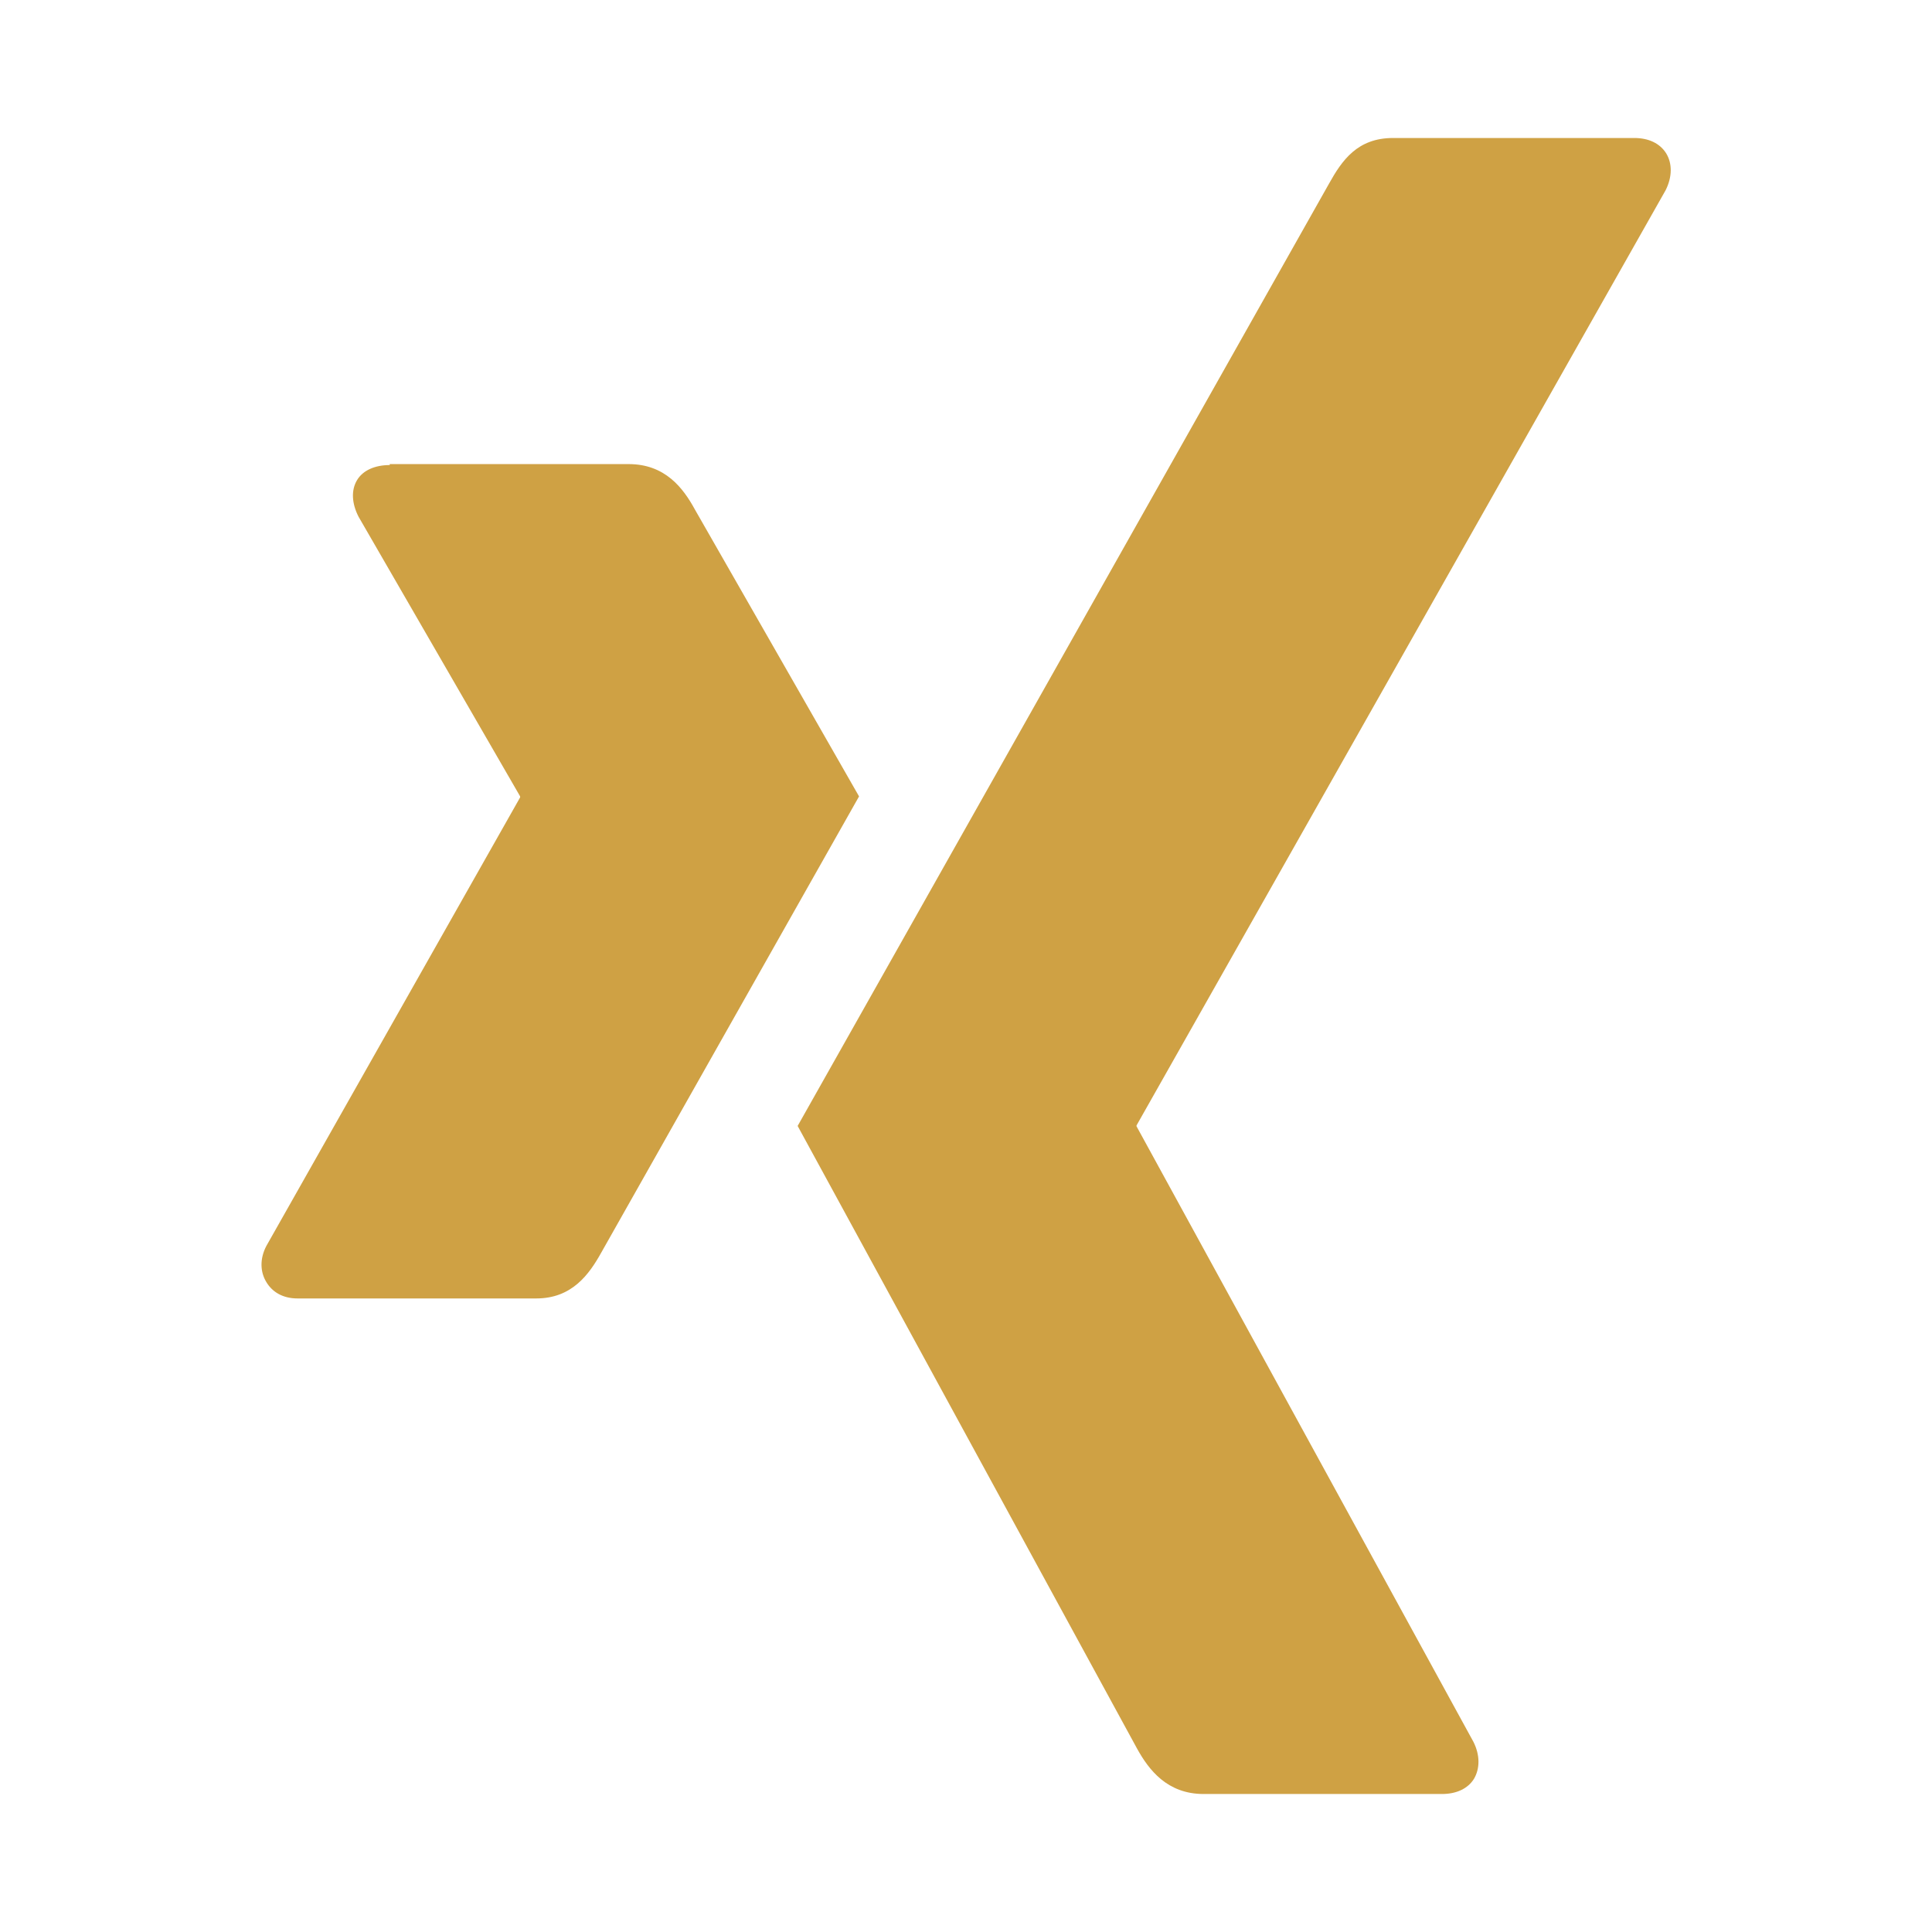
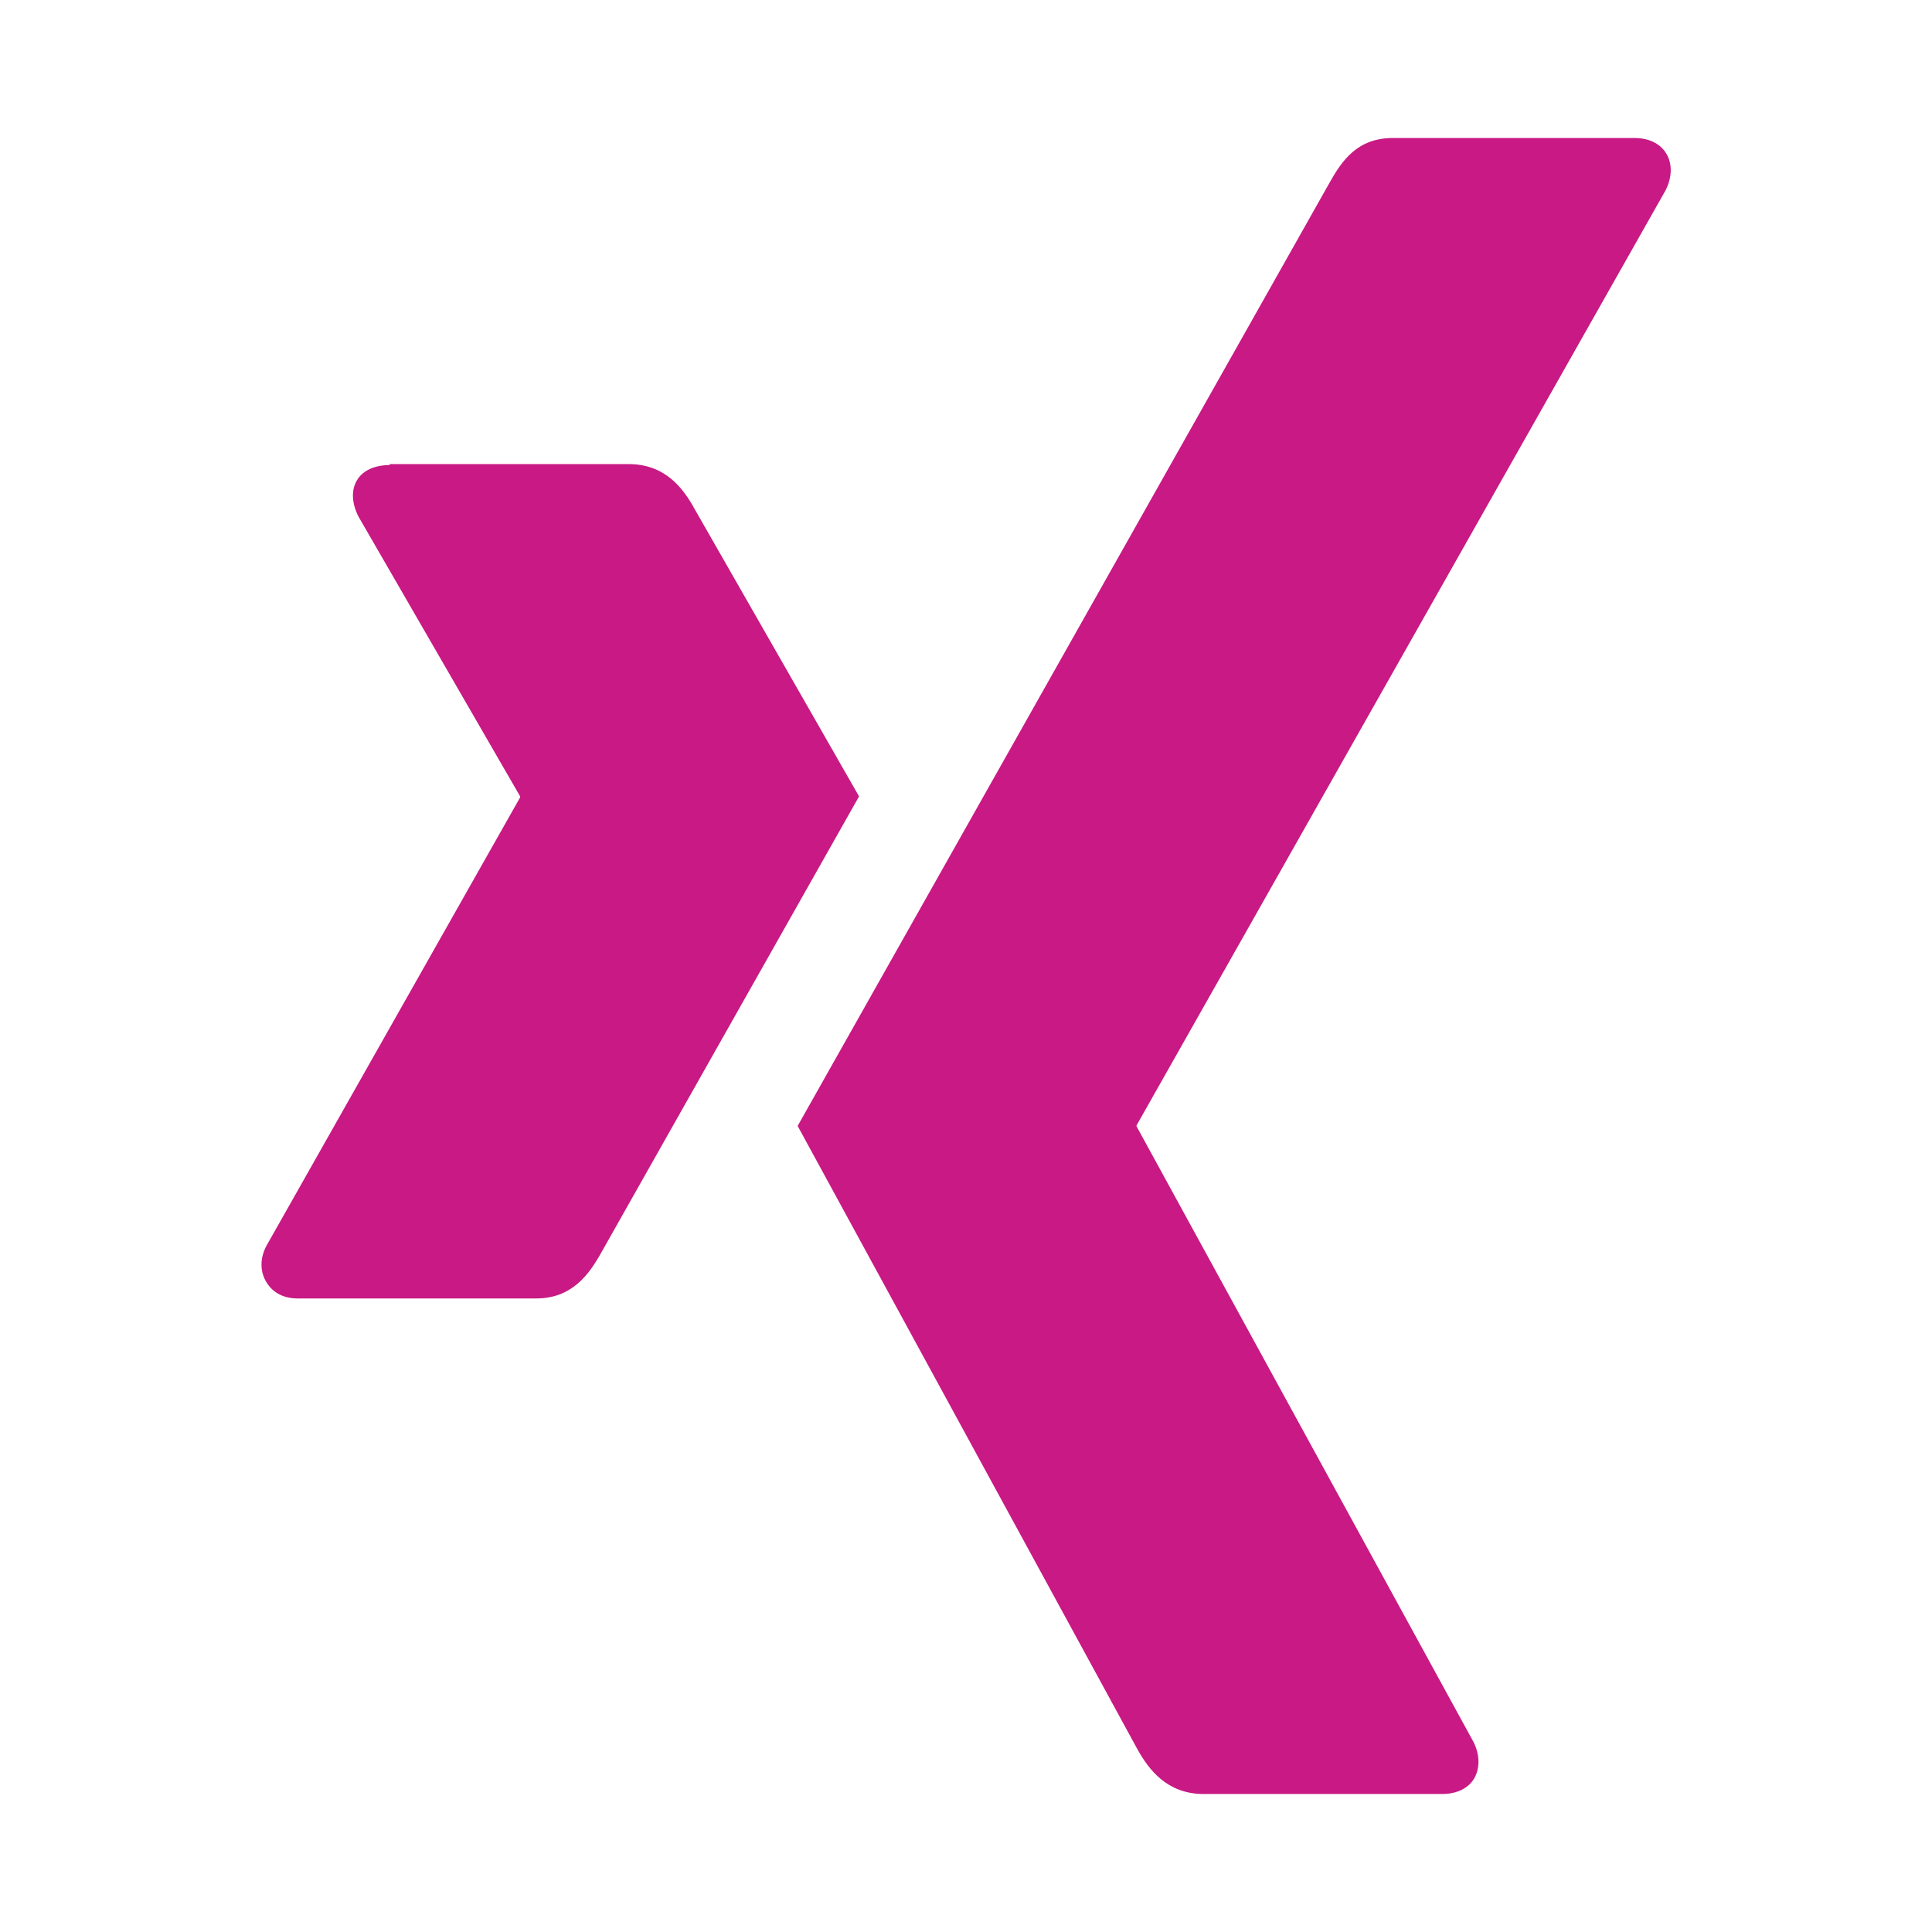
- <svg xmlns="http://www.w3.org/2000/svg" fill="#CFA144" width="800px" height="800px" viewBox="0 0 14 14" role="img" focusable="false" aria-hidden="true">
+ <svg xmlns="http://www.w3.org/2000/svg" fill="#C81984" width="800px" height="800px" viewBox="0 0 14 14" role="img" focusable="false" aria-hidden="true">
  <path d="M 10.094,1 C 9.836,1 9.724,1.163 9.631,1.33 c 0,0 -3.728,6.612 -3.851,6.829 0.007,0.012 2.459,4.511 2.459,4.511 0.085,0.154 0.218,0.33 0.483,0.33 l 1.727,0 c 0.105,0 0.188,-0.039 0.232,-0.11 0.044,-0.075 0.044,-0.173 -0.004,-0.268 L 8.237,8.164 c -0.002,-0.003 -0.002,-0.008 0,-0.011 L 12.07,1.378 c 0.048,-0.096 0.049,-0.194 0.003,-0.268 C 12.028,1.039 11.947,1 11.843,1 l -1.749,0 z M 2.824,3.37 c -0.105,0 -0.193,0.037 -0.236,0.108 -0.045,0.074 -0.039,0.17 0.01,0.266 l 1.17,2.025 c 0.002,0.005 0.002,0.008 0,0.011 l -1.837,3.247 c -0.05,0.094 -0.046,0.191 0,0.265 0.043,0.071 0.119,0.117 0.225,0.117 l 1.73,0 c 0.259,0 0.383,-0.174 0.472,-0.334 l 1.867,-3.304 -1.189,-2.078 c -0.086,-0.158 -0.217,-0.33 -0.481,-0.33 l -1.731,0 0,0.008 z" />
</svg>
